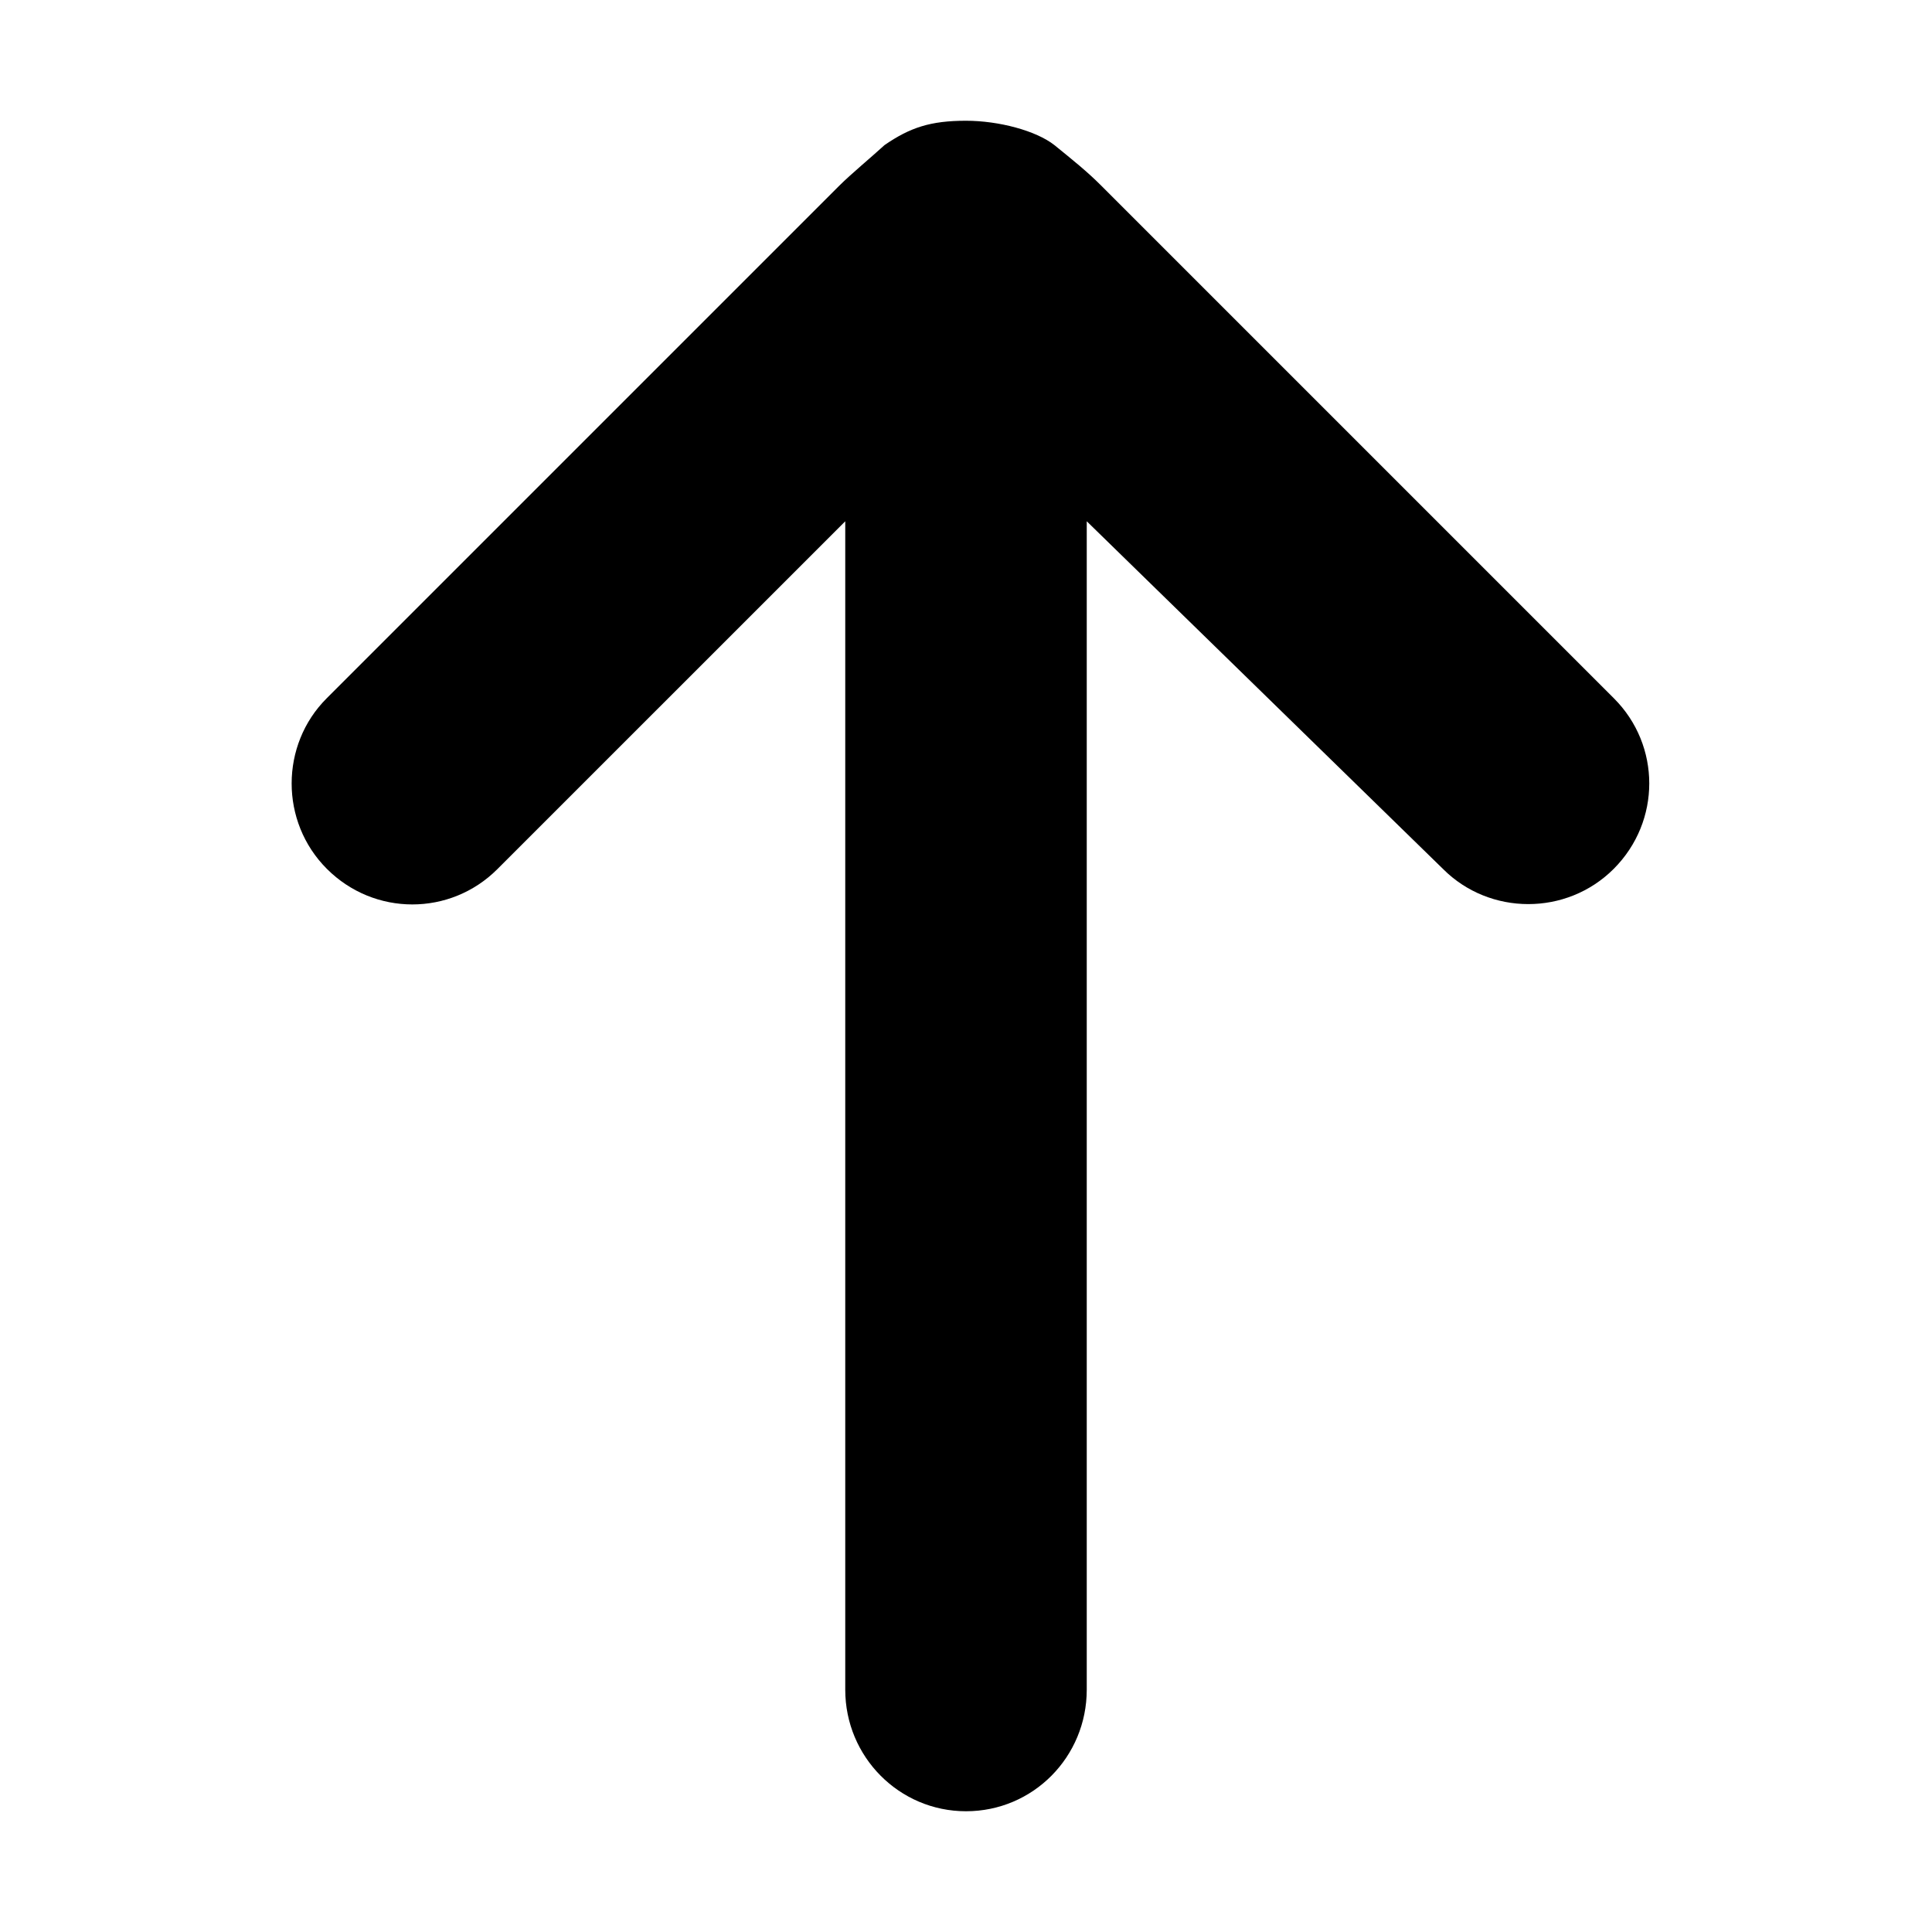
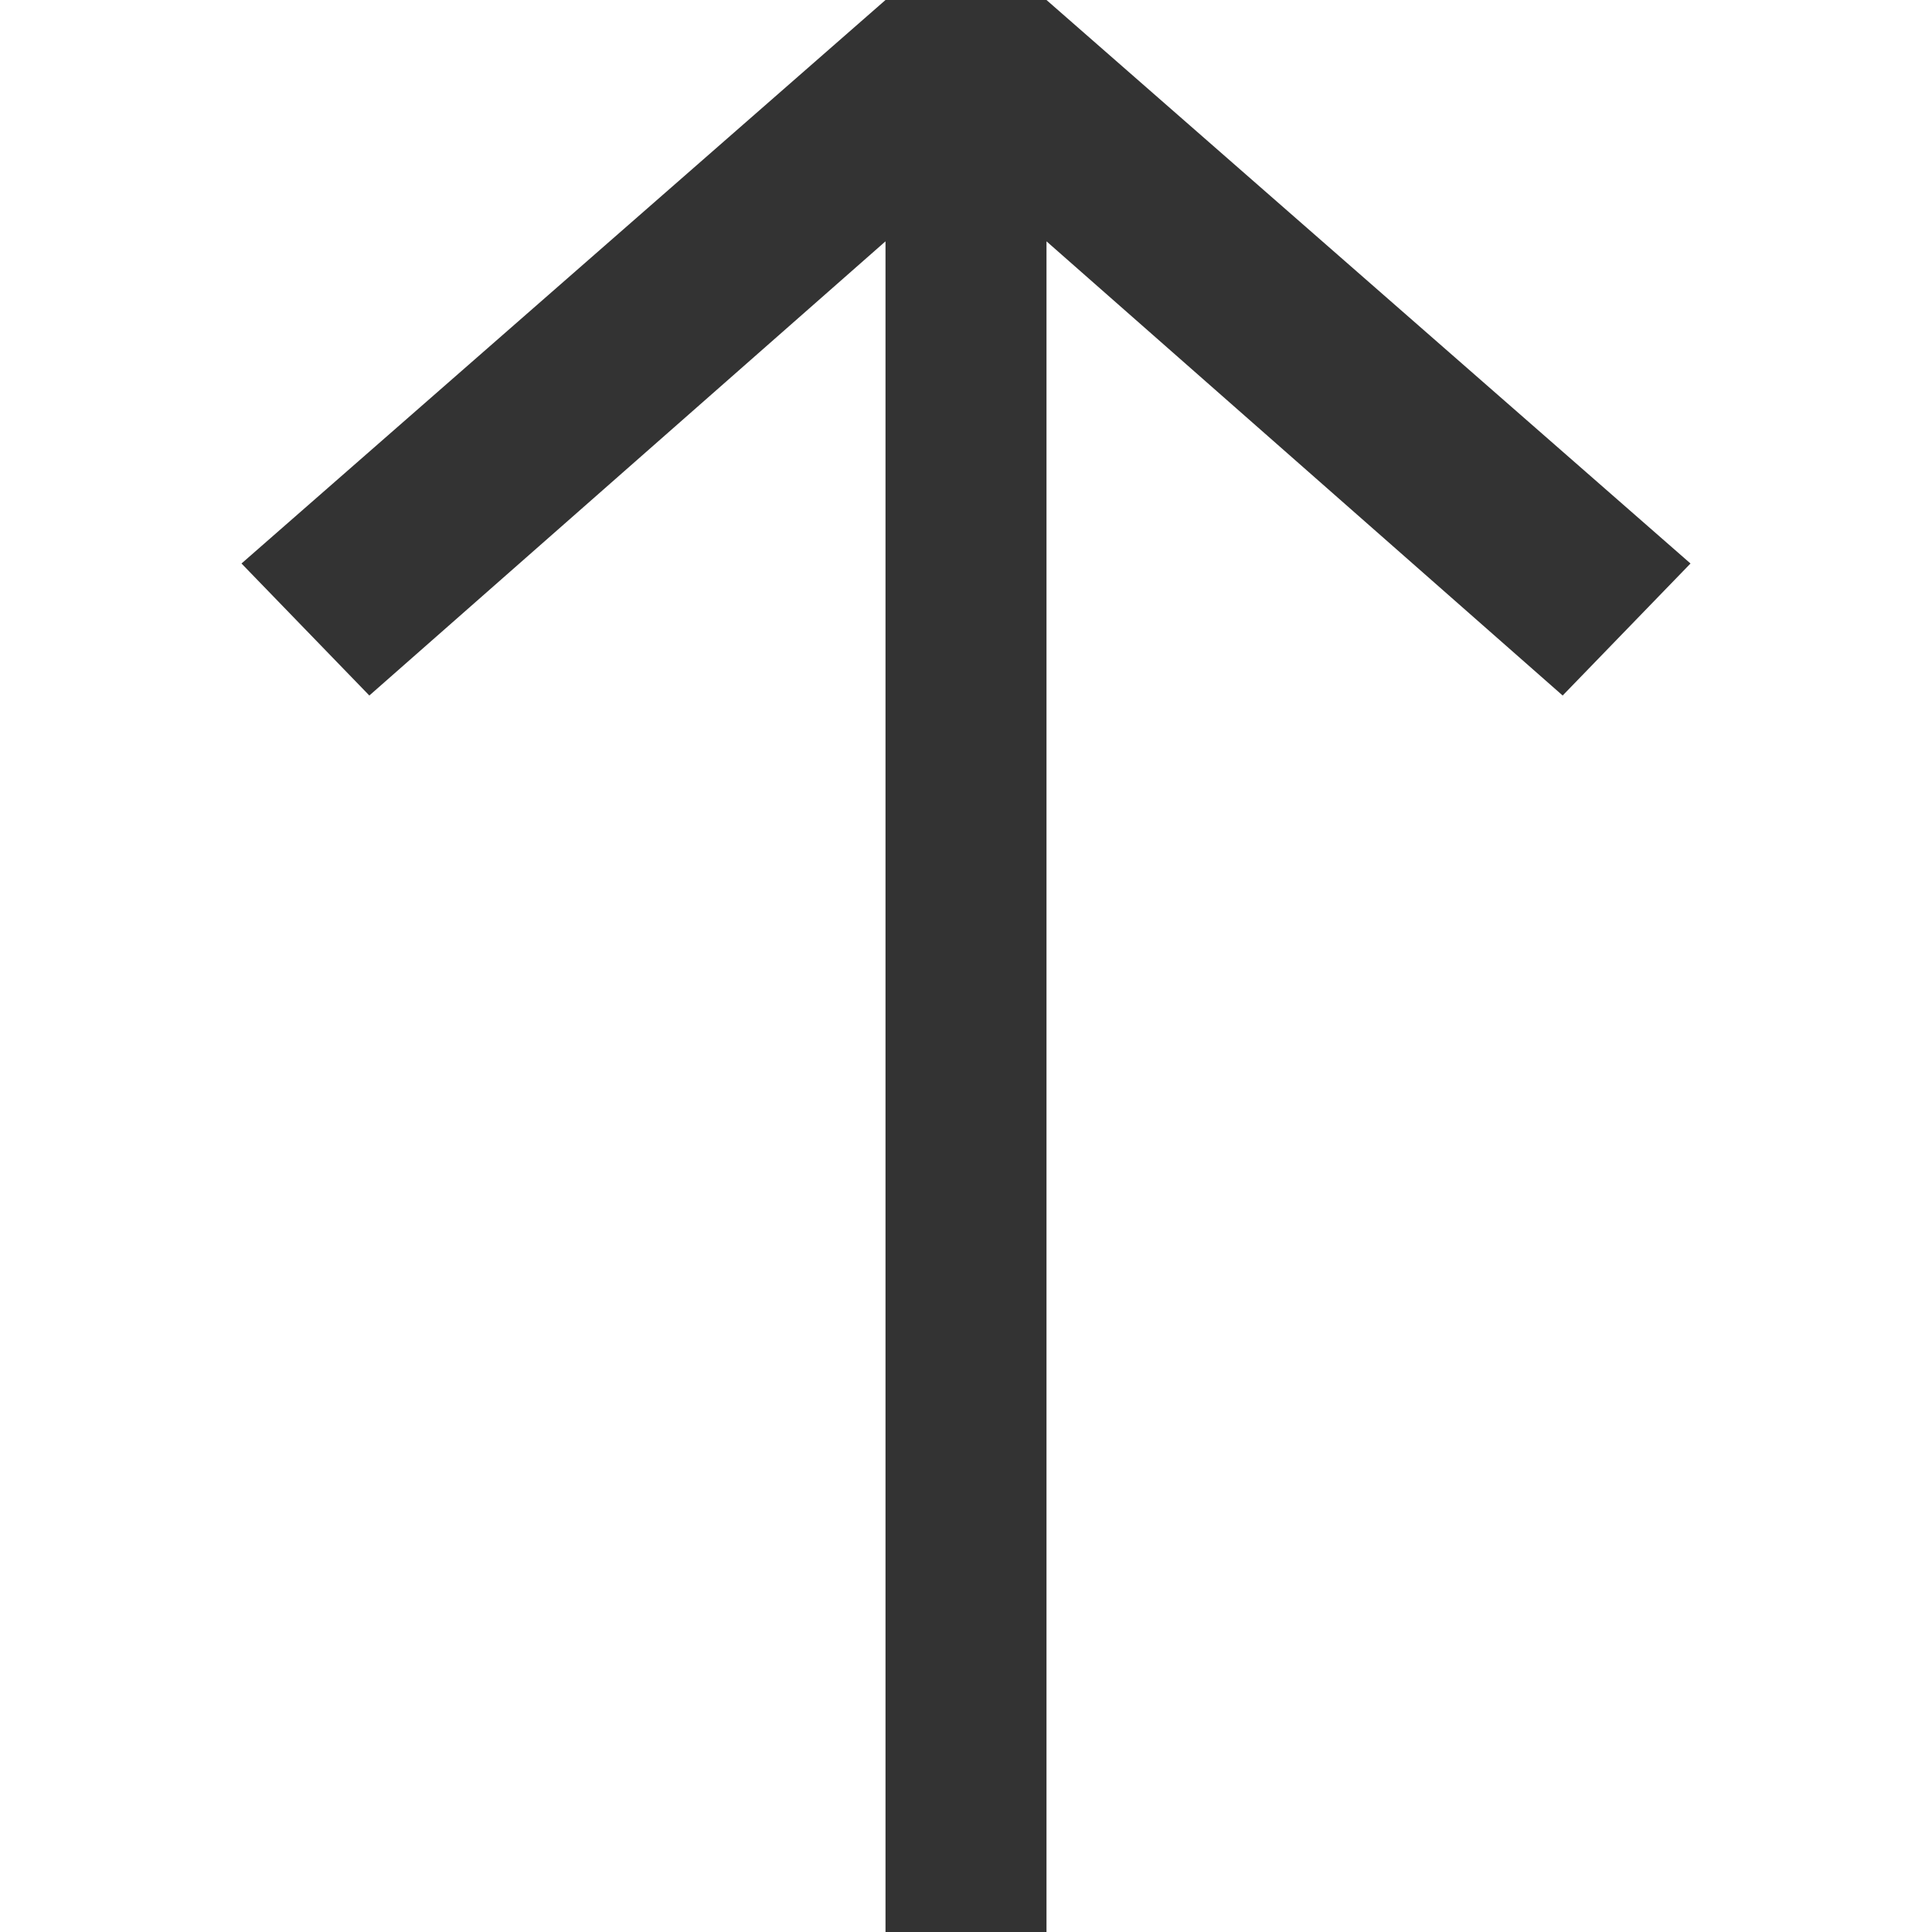
- <svg xmlns="http://www.w3.org/2000/svg" width="96px" height="96px" viewBox="0 0 96 96" version="1.1">
+ <svg xmlns="http://www.w3.org/2000/svg" width="12px" height="12px" viewBox="0 0 12 12" version="1.1">
  <defs />
-   <g id="Page-1" stroke="none" stroke-width="1" fill="none" fill-rule="evenodd">
-     <g id="Desktop-HD" transform="translate(-288, -480)" fill="#000000">
-       <g id="arrow-up" transform="translate(288, 480)">
-         <path d="M43.951,7.21 C45.225,6.333 46.24,6 48,6 C49.638,6 51.488,6.497 52.393,7.21 C53.297,7.946 53.996,8.5 54.715,9.22 L80.196,34.701 C82.533,37.037 82.543,40.814 80.184,43.174 C77.841,45.517 74.019,45.494 71.711,43.186 L54,25.902 L54,83.959 C54,87.295 51.337,90 48,90 C44.686,90 42,87.3 42,83.959 L42,25.902 L24.715,43.186 C22.379,45.523 18.602,45.533 16.243,43.174 C13.899,40.831 13.922,37.009 16.23,34.701 L41.711,9.22 C42.264,8.667 43.322,7.787 43.951,7.21 Z" id="Combined-Shape" />
+   <g id="【未公示】" stroke="none" stroke-width="1" fill="none" fill-rule="evenodd">
+     <g id="【供序章用规范】组件-图标-魏博嘉" transform="translate(-160, -942)" fill-rule="nonzero" fill="#333333">
+       <g id="箭头上12" transform="translate(160, 942)">
+         <path d="M12,6.5 L8.5,10.5 L7.68,9.706 L10.501,6.5 L0,6.5 L0,5.5 L12,5.5 L12,6.5 Z M12,5.5 L10.501,5.5 L7.68,2.294 L8.5,1.5 L12,5.5 Z" transform="translate(6, 6) scale(1, -1) rotate(90) translate(-6, -6) " />
      </g>
    </g>
  </g>
</svg>
